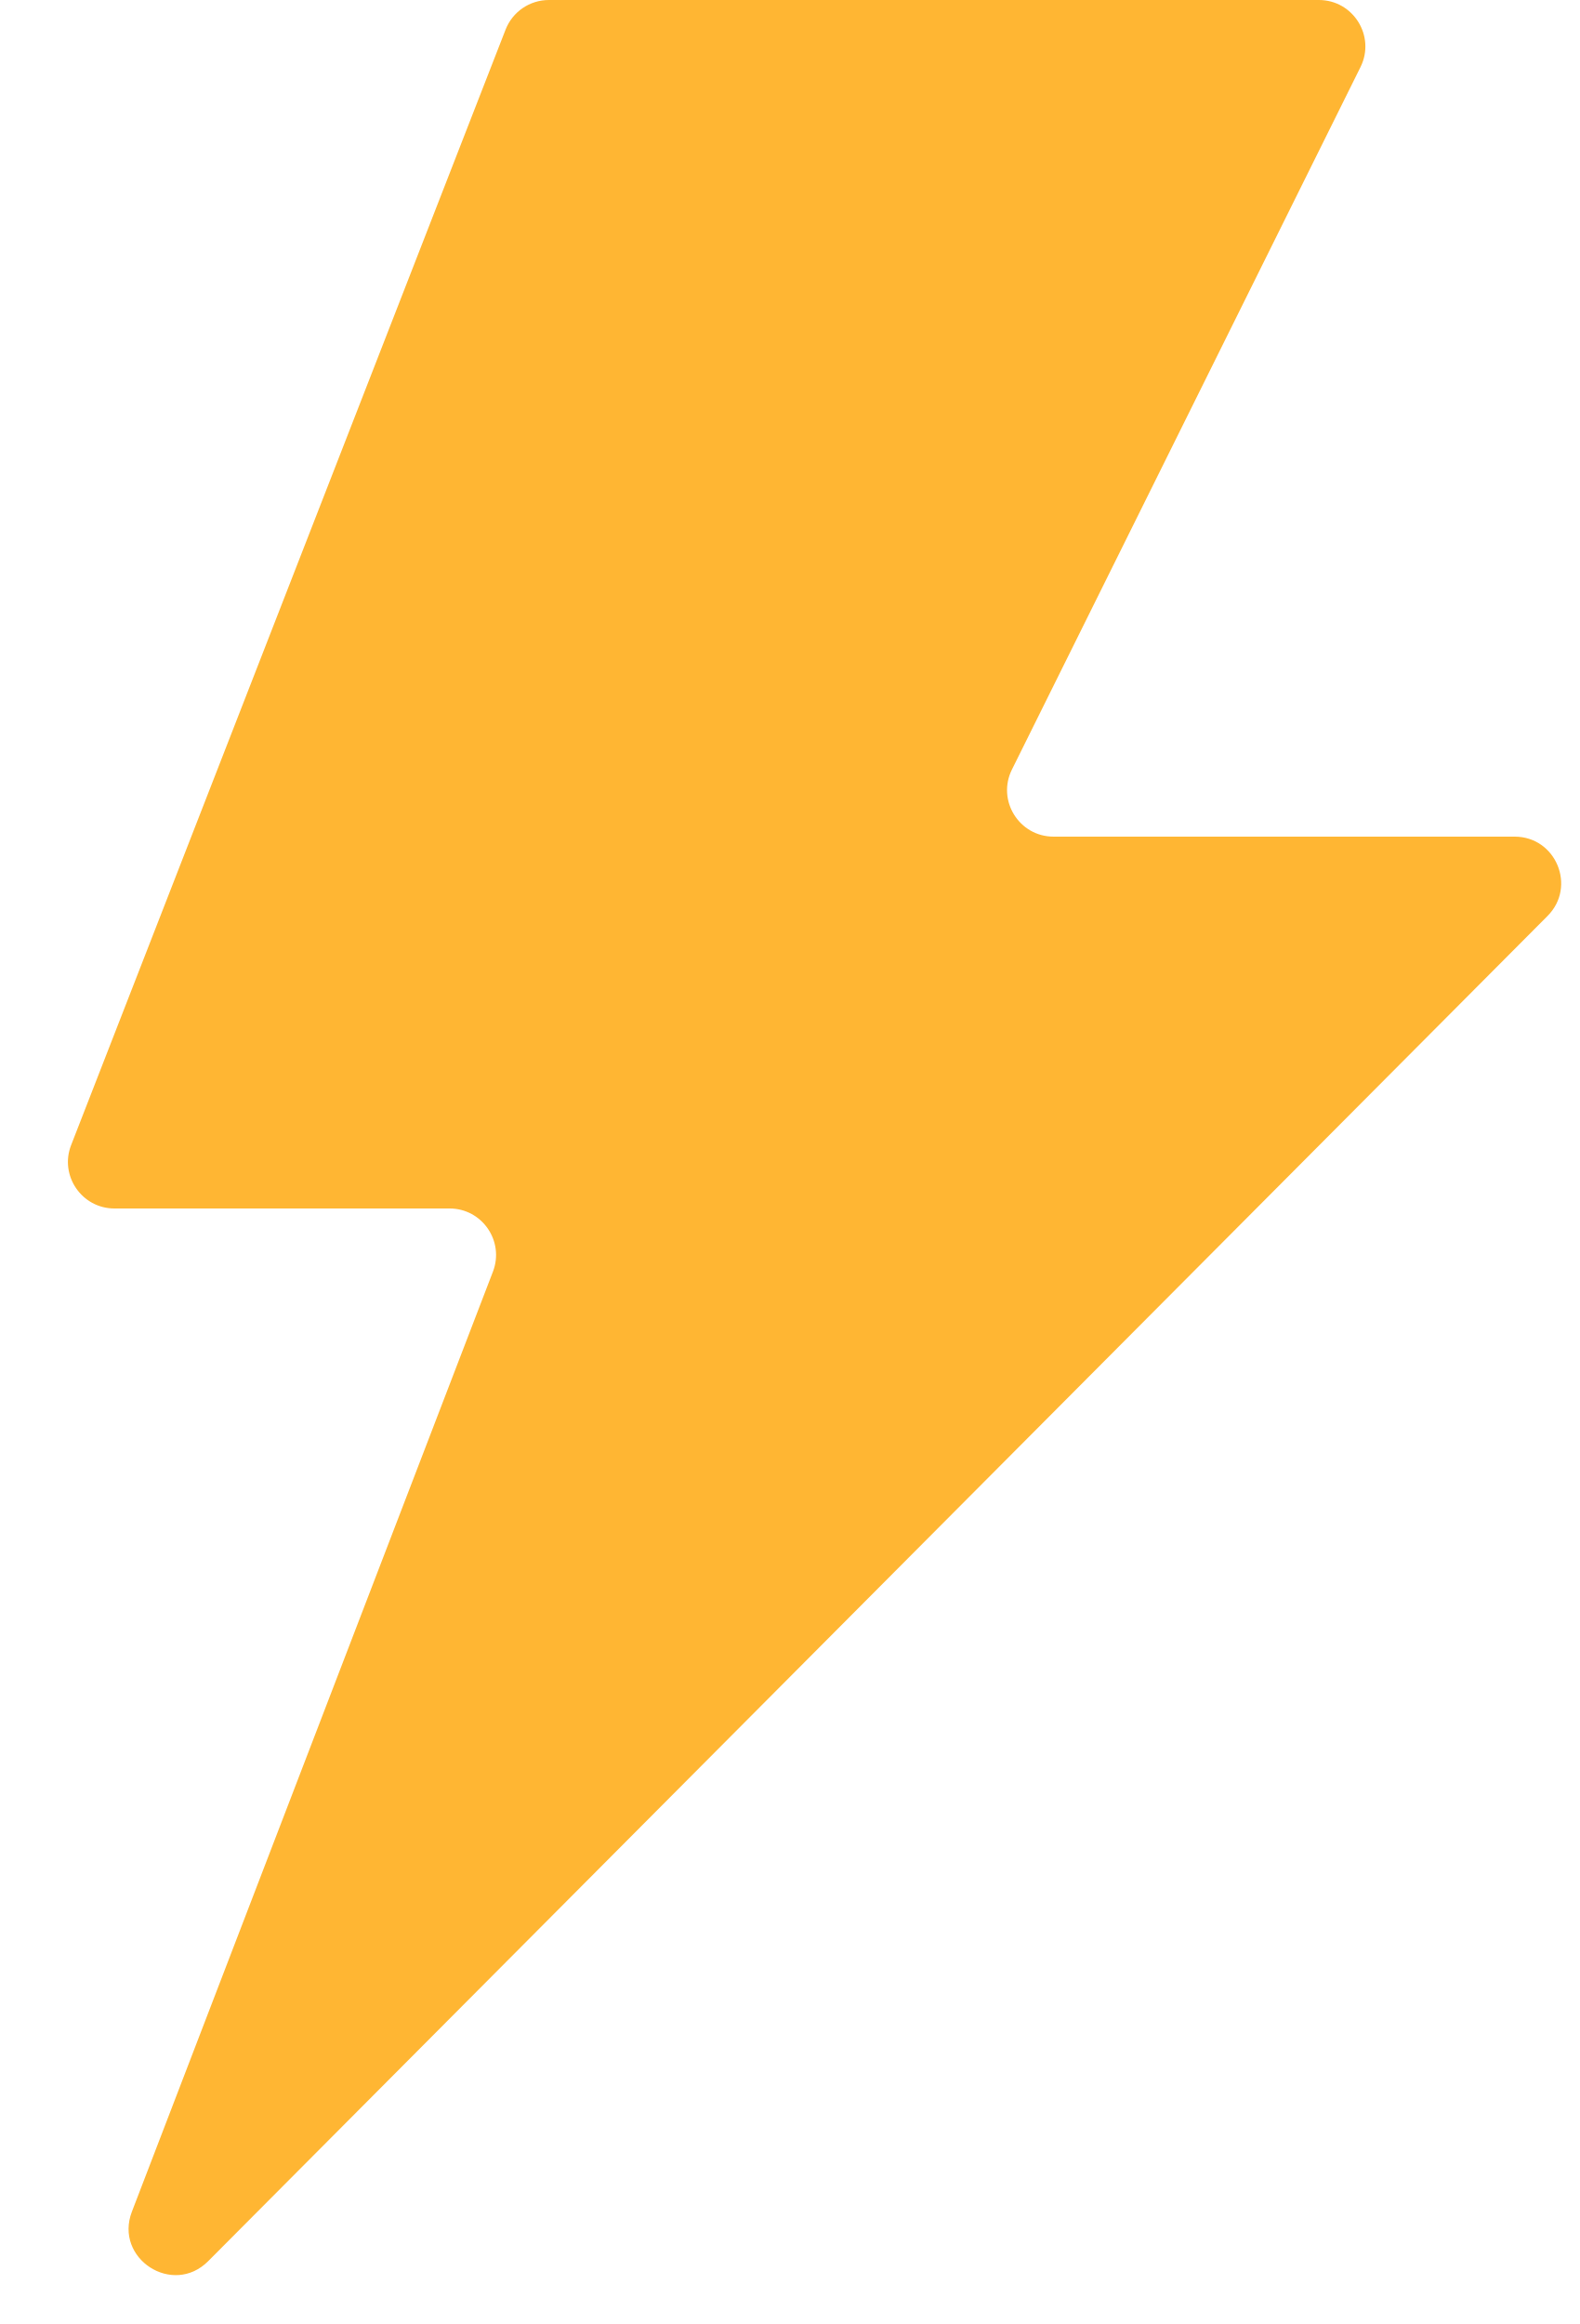
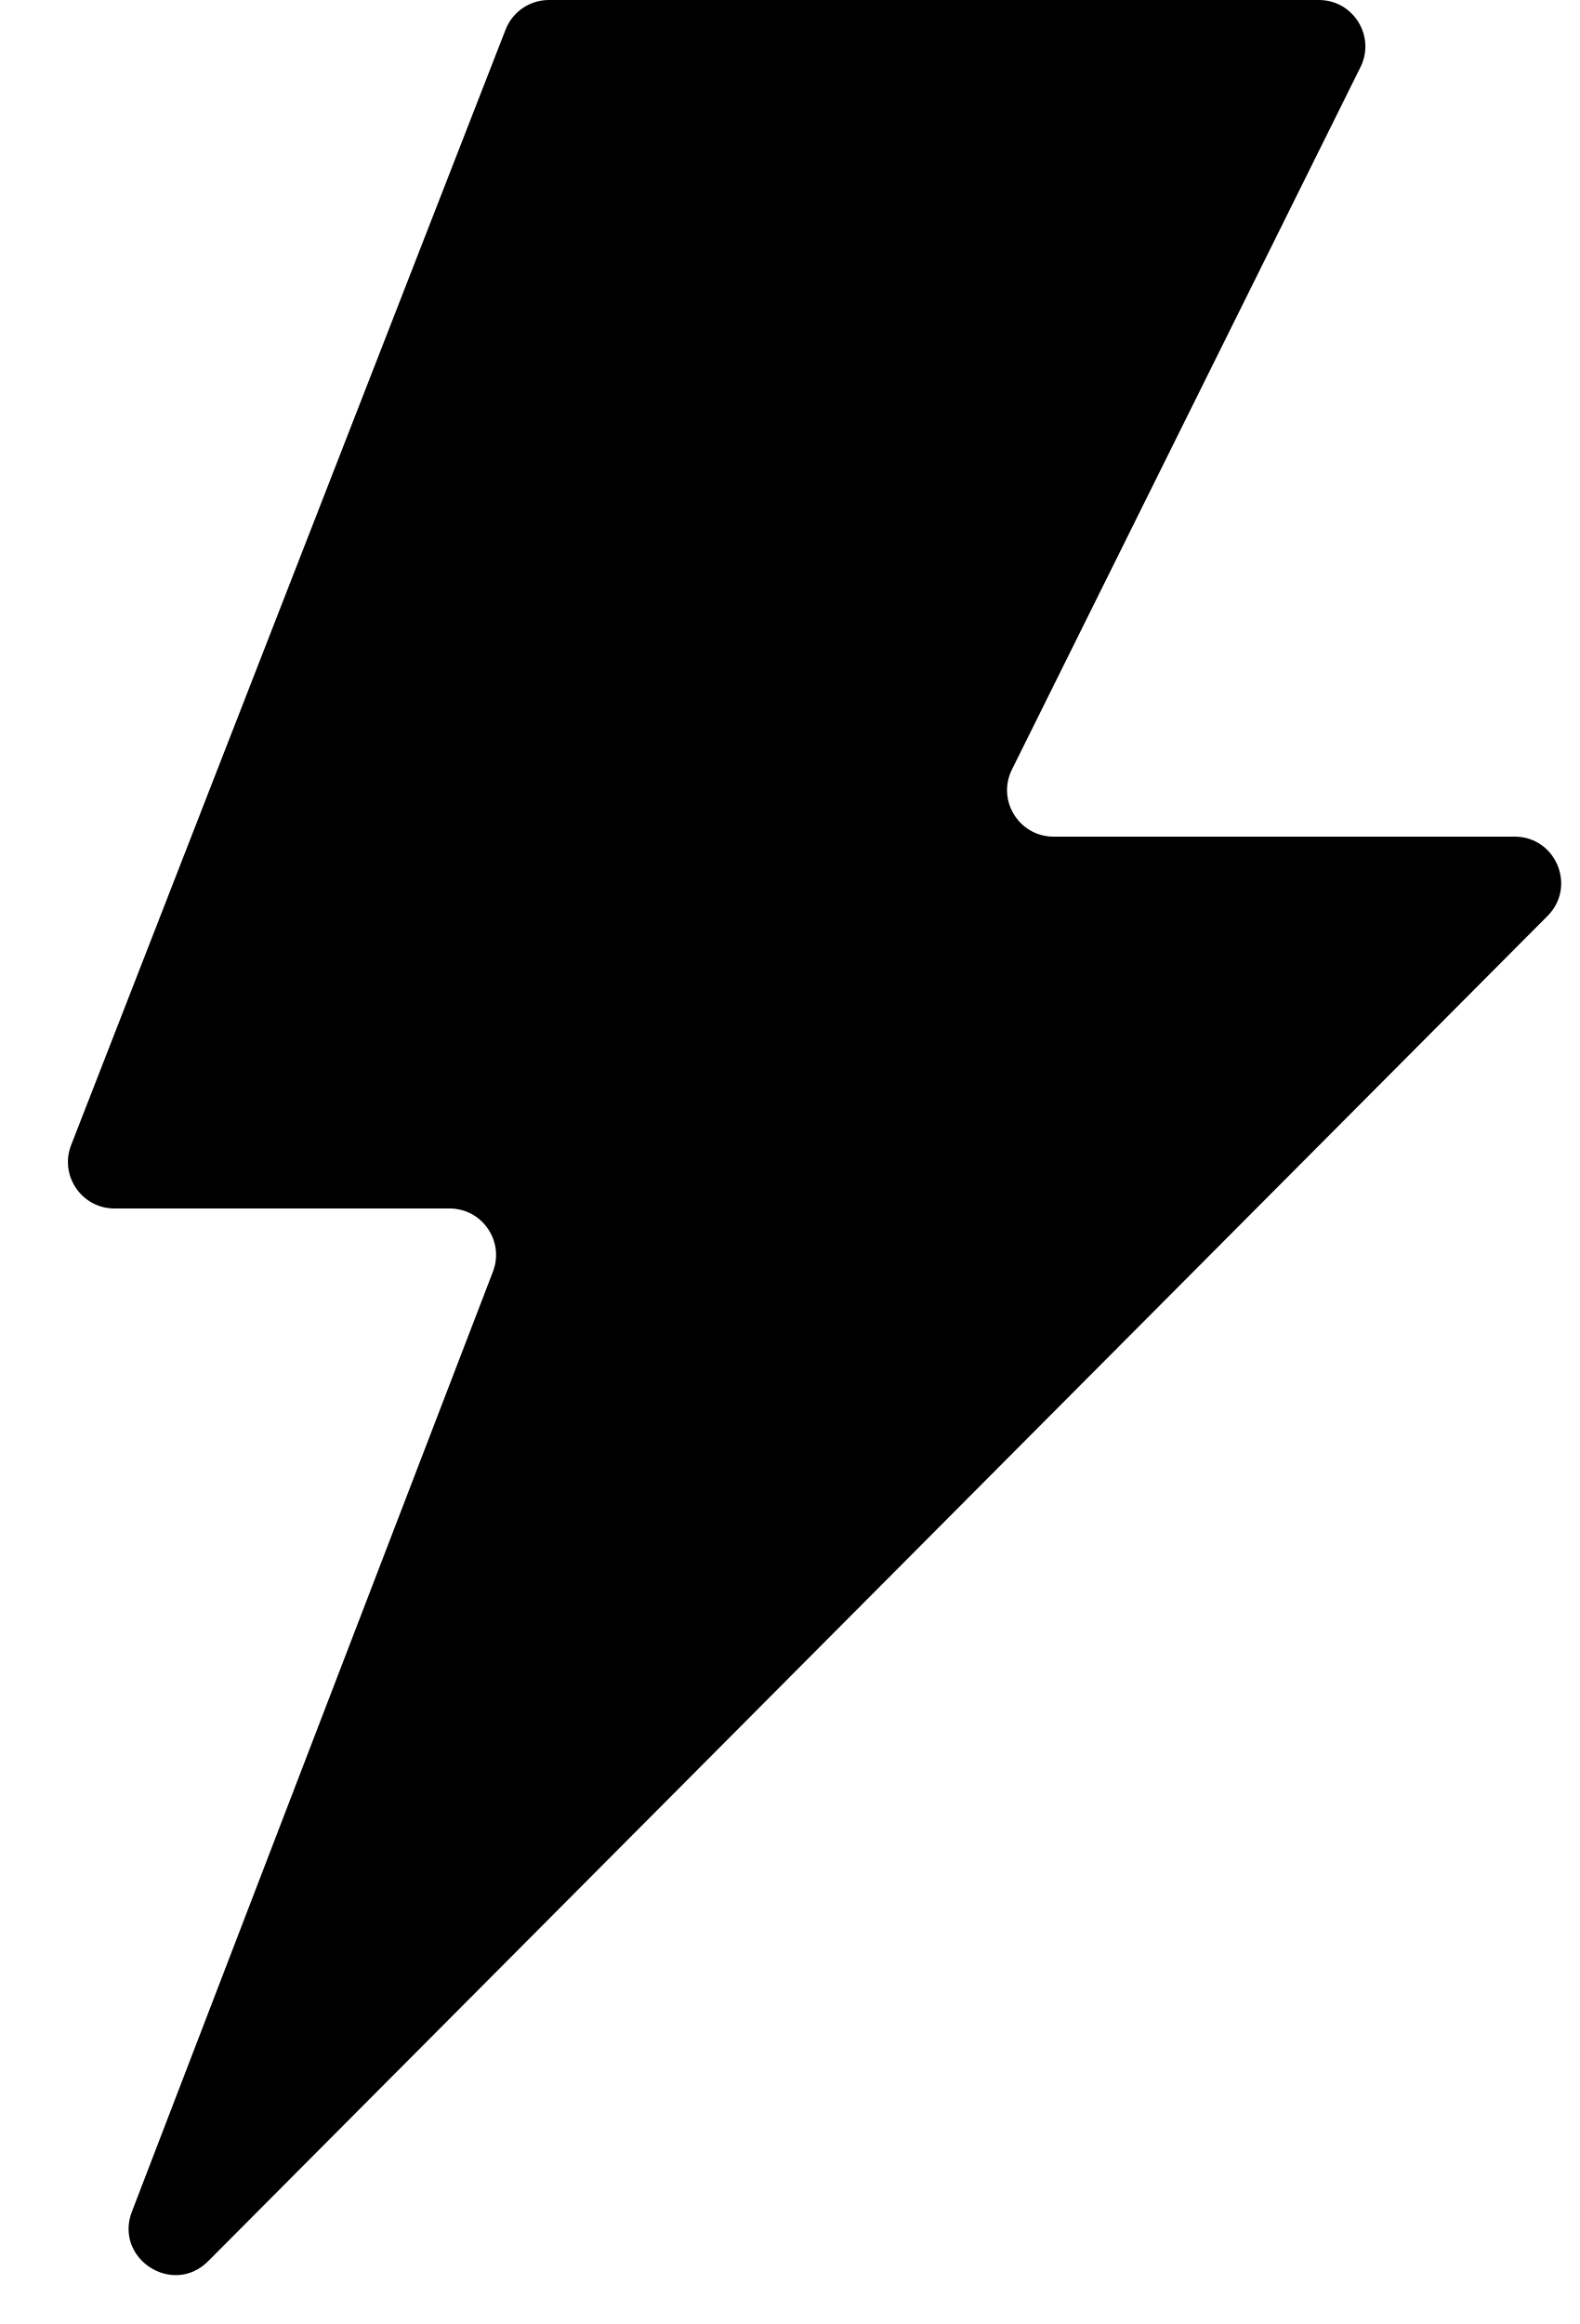
<svg xmlns="http://www.w3.org/2000/svg" width="17" height="25" viewBox="0 0 17 25" fill="none">
-   <path d="M0.765 12.319L5.44 0.318C5.515 0.126 5.7 0 5.906 0H14.19C14.561 0 14.803 0.39 14.638 0.722L10.888 8.278C10.723 8.61 10.965 9 11.336 9H16.297C16.741 9 16.965 9.538 16.651 9.853L2.24 24.324C1.859 24.707 1.226 24.296 1.419 23.792L5.304 13.679C5.429 13.352 5.188 13 4.837 13H1.231C0.88 13 0.638 12.646 0.765 12.319Z" fill="#FFB633" />
+   <path d="M0.765 12.319L5.44 0.318C5.515 0.126 5.7 0 5.906 0H14.19C14.561 0 14.803 0.39 14.638 0.722L10.888 8.278C10.723 8.61 10.965 9 11.336 9H16.297C16.741 9 16.965 9.538 16.651 9.853L2.24 24.324C1.859 24.707 1.226 24.296 1.419 23.792L5.304 13.679C5.429 13.352 5.188 13 4.837 13H1.231C0.88 13 0.638 12.646 0.765 12.319Z" fill="currentColor" />
</svg>
